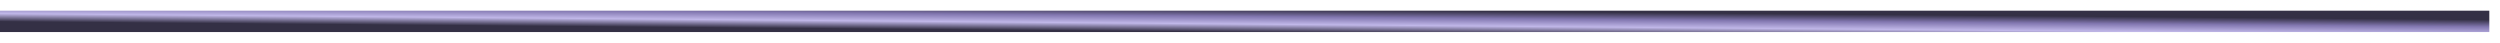
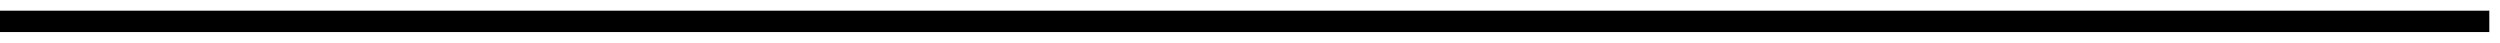
<svg xmlns="http://www.w3.org/2000/svg" width="117" height="2" viewBox="0 0 117 2" fill="none">
  <path d="M0 1H116.5" stroke="url(#paint0_linear_16_101)" />
  <defs>
    <linearGradient id="paint0_linear_16_101" x1="-1.104" y1="1" x2="-1.095" y2="-0.067" gradientUnits="userSpaceOnUse">
-       <stop stop-color="#343045" />
-       <stop stop-color="#343045" />
-       <stop offset="0.349" stop-color="#C0B7E8" />
-       <stop offset="0.688" stop-color="#8176AF" />
-       <stop offset="1" stop-color="#343045" />
+       <stop stopColor="#343045" />
+       <stop stopColor="#343045" />
+       <stop offset="0.349" stopColor="#C0B7E8" />
+       <stop offset="0.688" stopColor="#8176AF" />
+       <stop offset="1" stopColor="#343045" />
    </linearGradient>
  </defs>
</svg>
